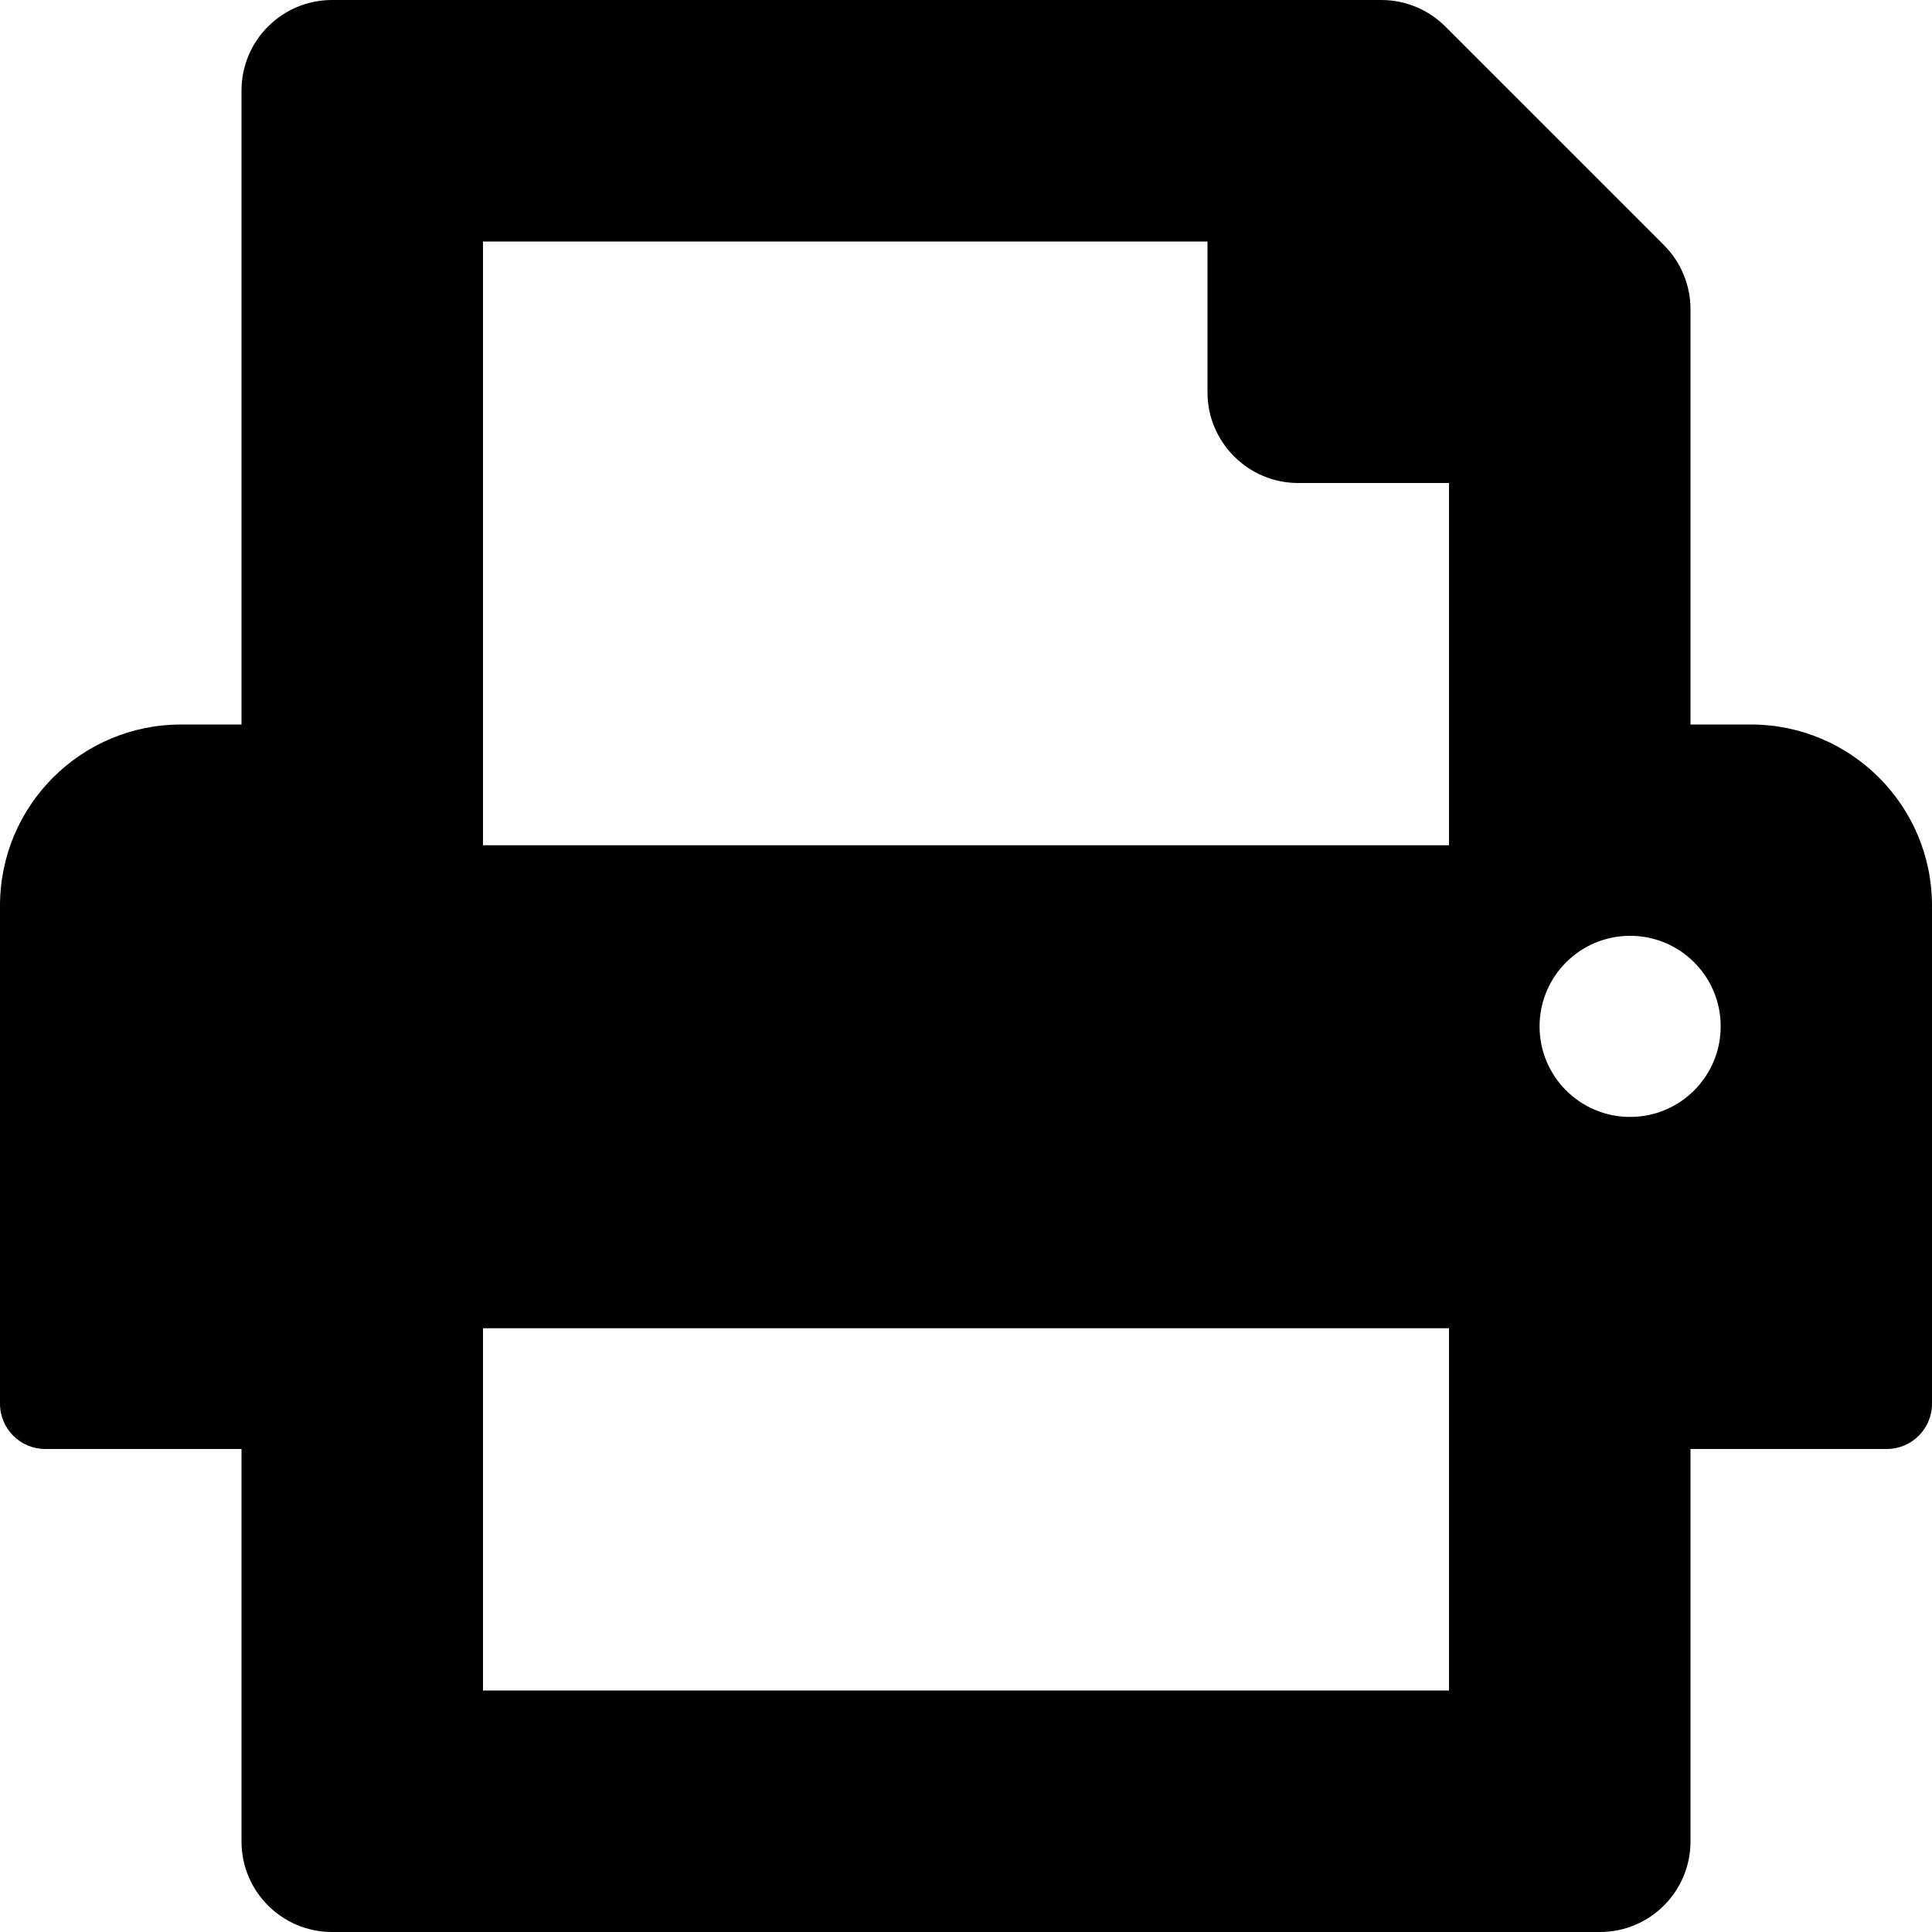
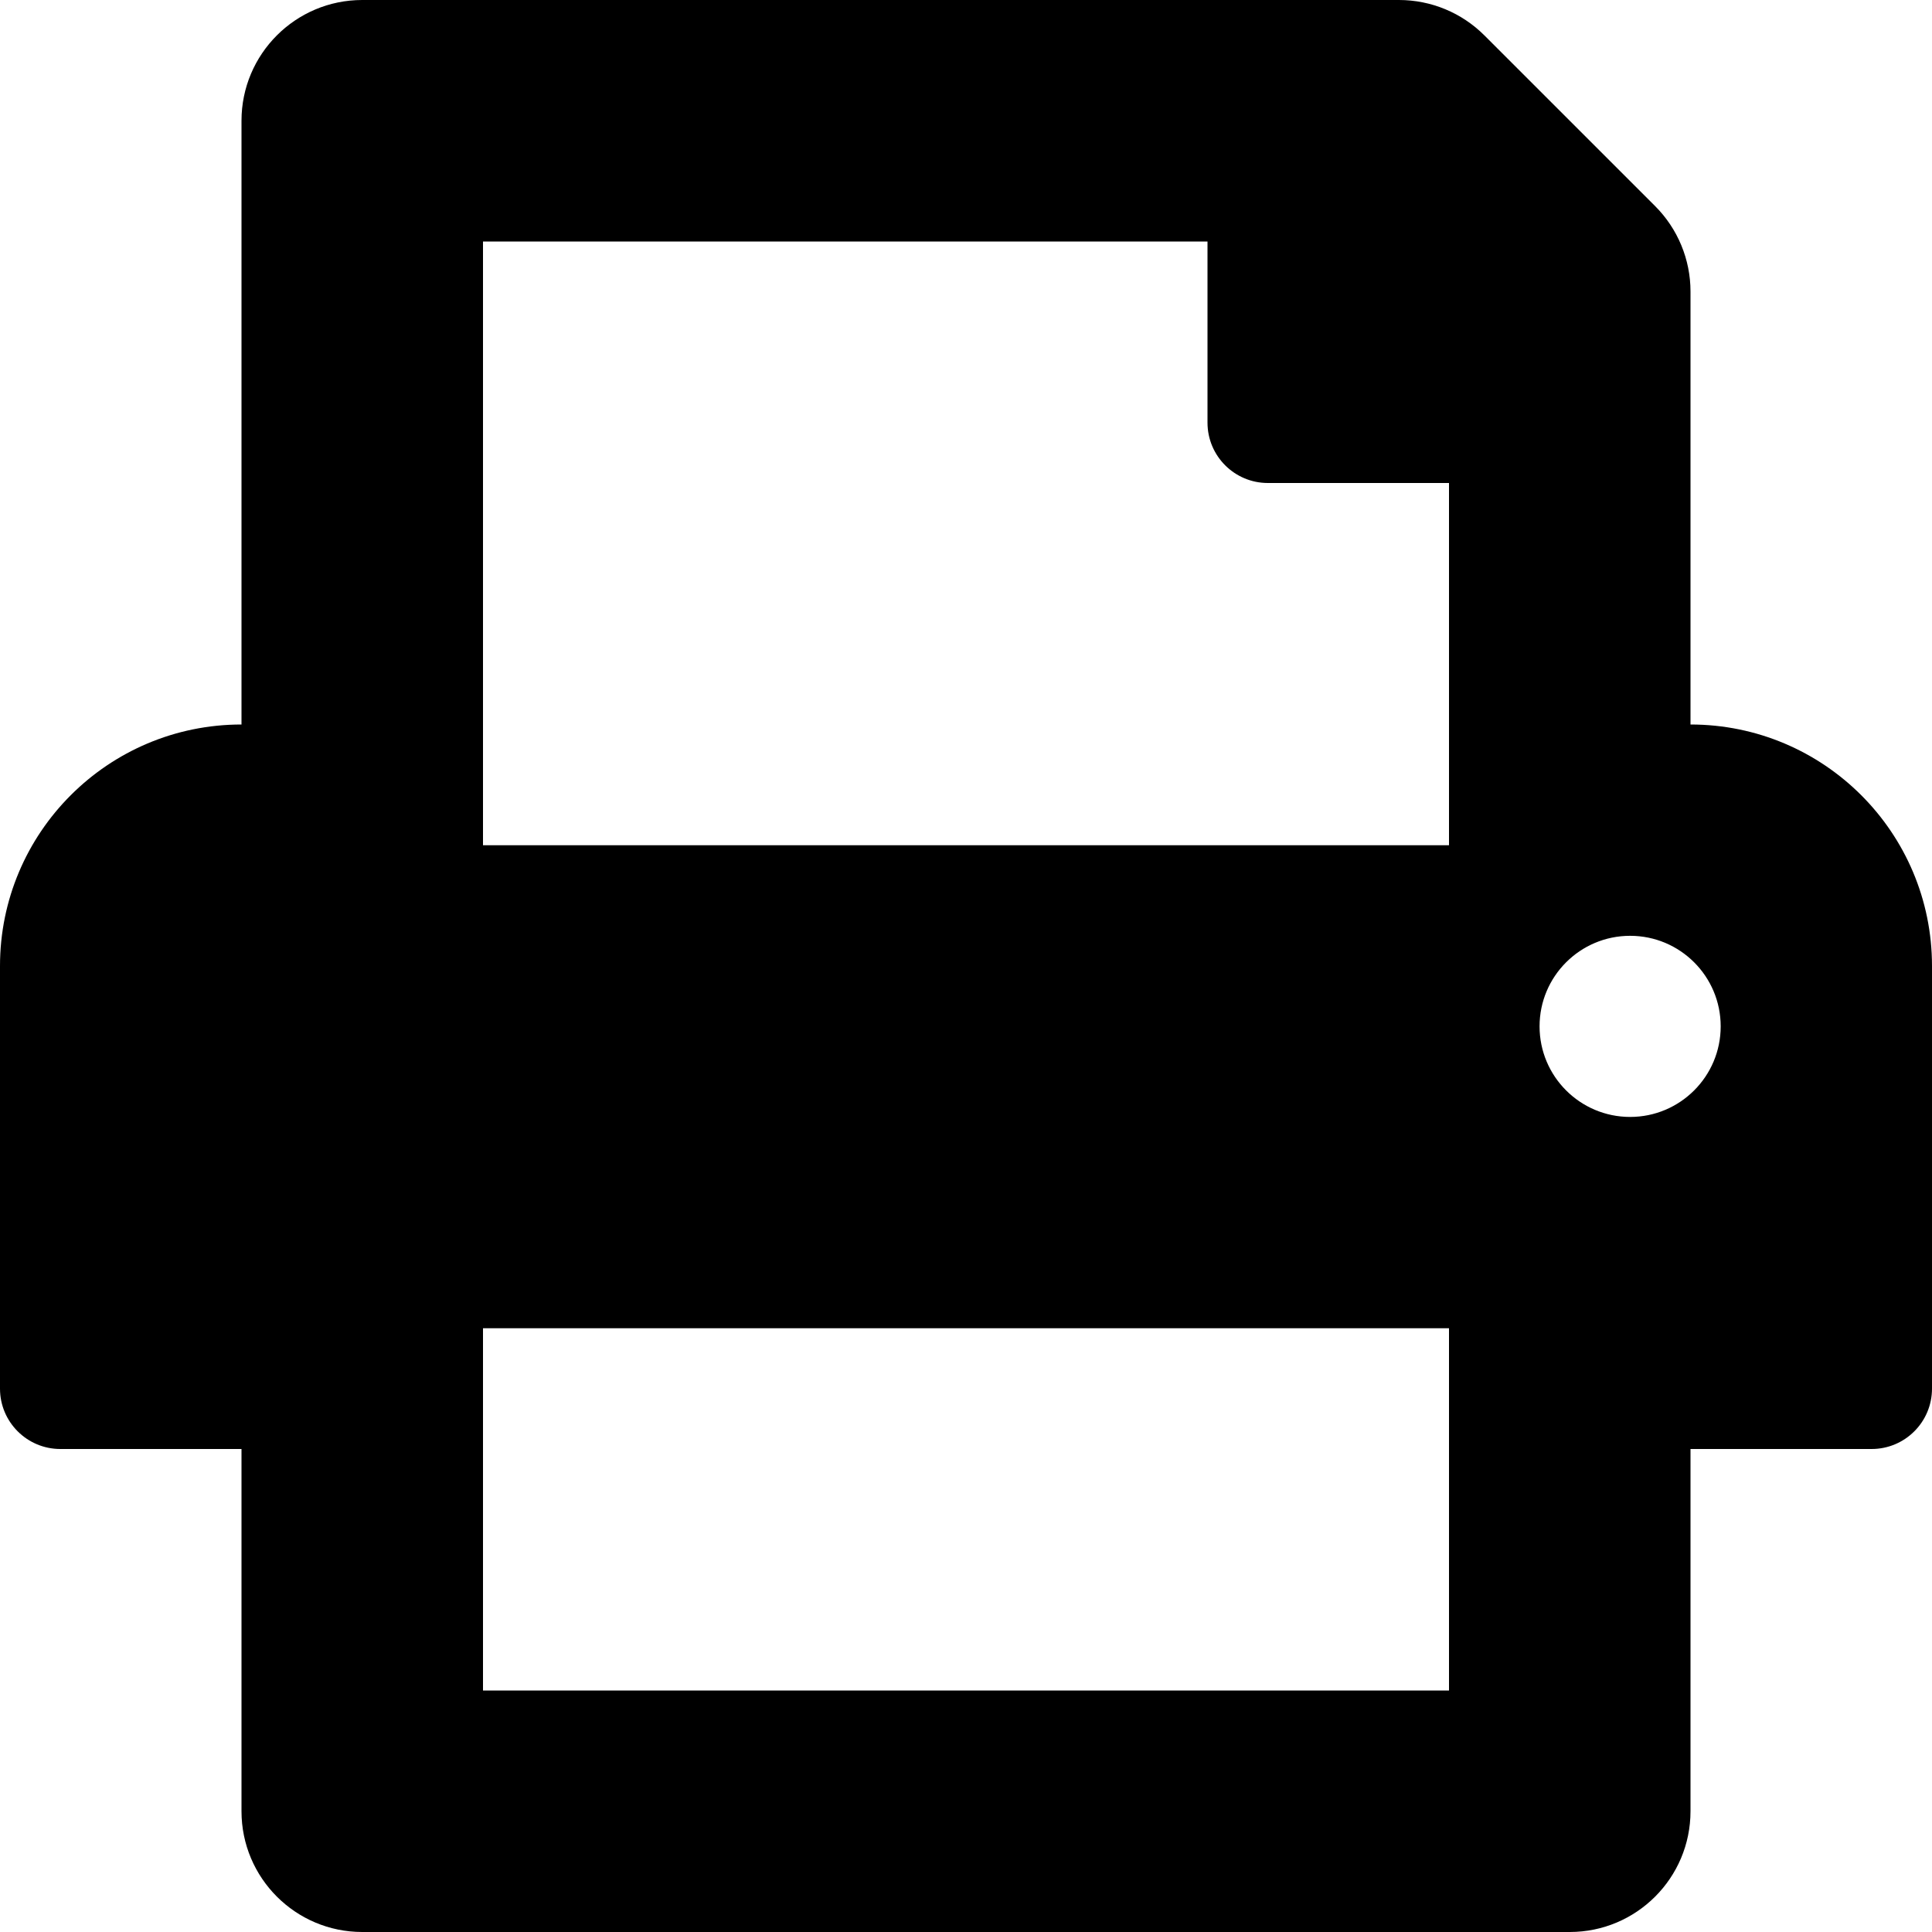
<svg xmlns="http://www.w3.org/2000/svg" viewBox="0 0 512 512">
-   <path d="M464 192h-16V81.941a24 24 0 0 0-7.029-16.97L383.029 7.029A24 24 0 0 0 366.059 0H88C74.745 0 64 10.745 64 24v168H48c-26.51 0-48 21.49-48 48v132c0 6.627 5.373 12 12 12h52v104c0 13.255 10.745 24 24 24h336c13.255 0 24-10.745 24-24V384h52c6.627 0 12-5.373 12-12V240c0-26.51-21.49-48-48-48zm-80 256H128v-96h256v96zM128 224V64h192v40c0 13.2 10.8 24 24 24h40v96H128zm304 72c-13.254 0-24-10.746-24-24s10.746-24 24-24 24 10.746 24 24-10.746 24-24 24z" />
+   <path d="M448 192V77.25c0-8.49-3.37-16.62-9.37-22.63L393.37 9.37c-6-6-14.14-9.37-22.63-9.37H96C78.33 0 64 14.33 64 32v160c-35.35 0-64 28.65-64 64v112c0 8.84 7.16 16 16 16h48v96c0 17.67 14.33 32 32 32h320c17.67 0 32-14.33 32-32v-96h48c8.84 0 16-7.16 16-16V256c0-35.35-28.65-64-64-64zm-64 256H128v-96h256v96zm0-224H128V64h192v48c0 8.84 7.16 16 16 16h48v96zm48 72c-13.25 0-24-10.75-24-24 0-13.26 10.75-24 24-24s24 10.74 24 24c0 13.25-10.75 24-24 24z" />
</svg>
